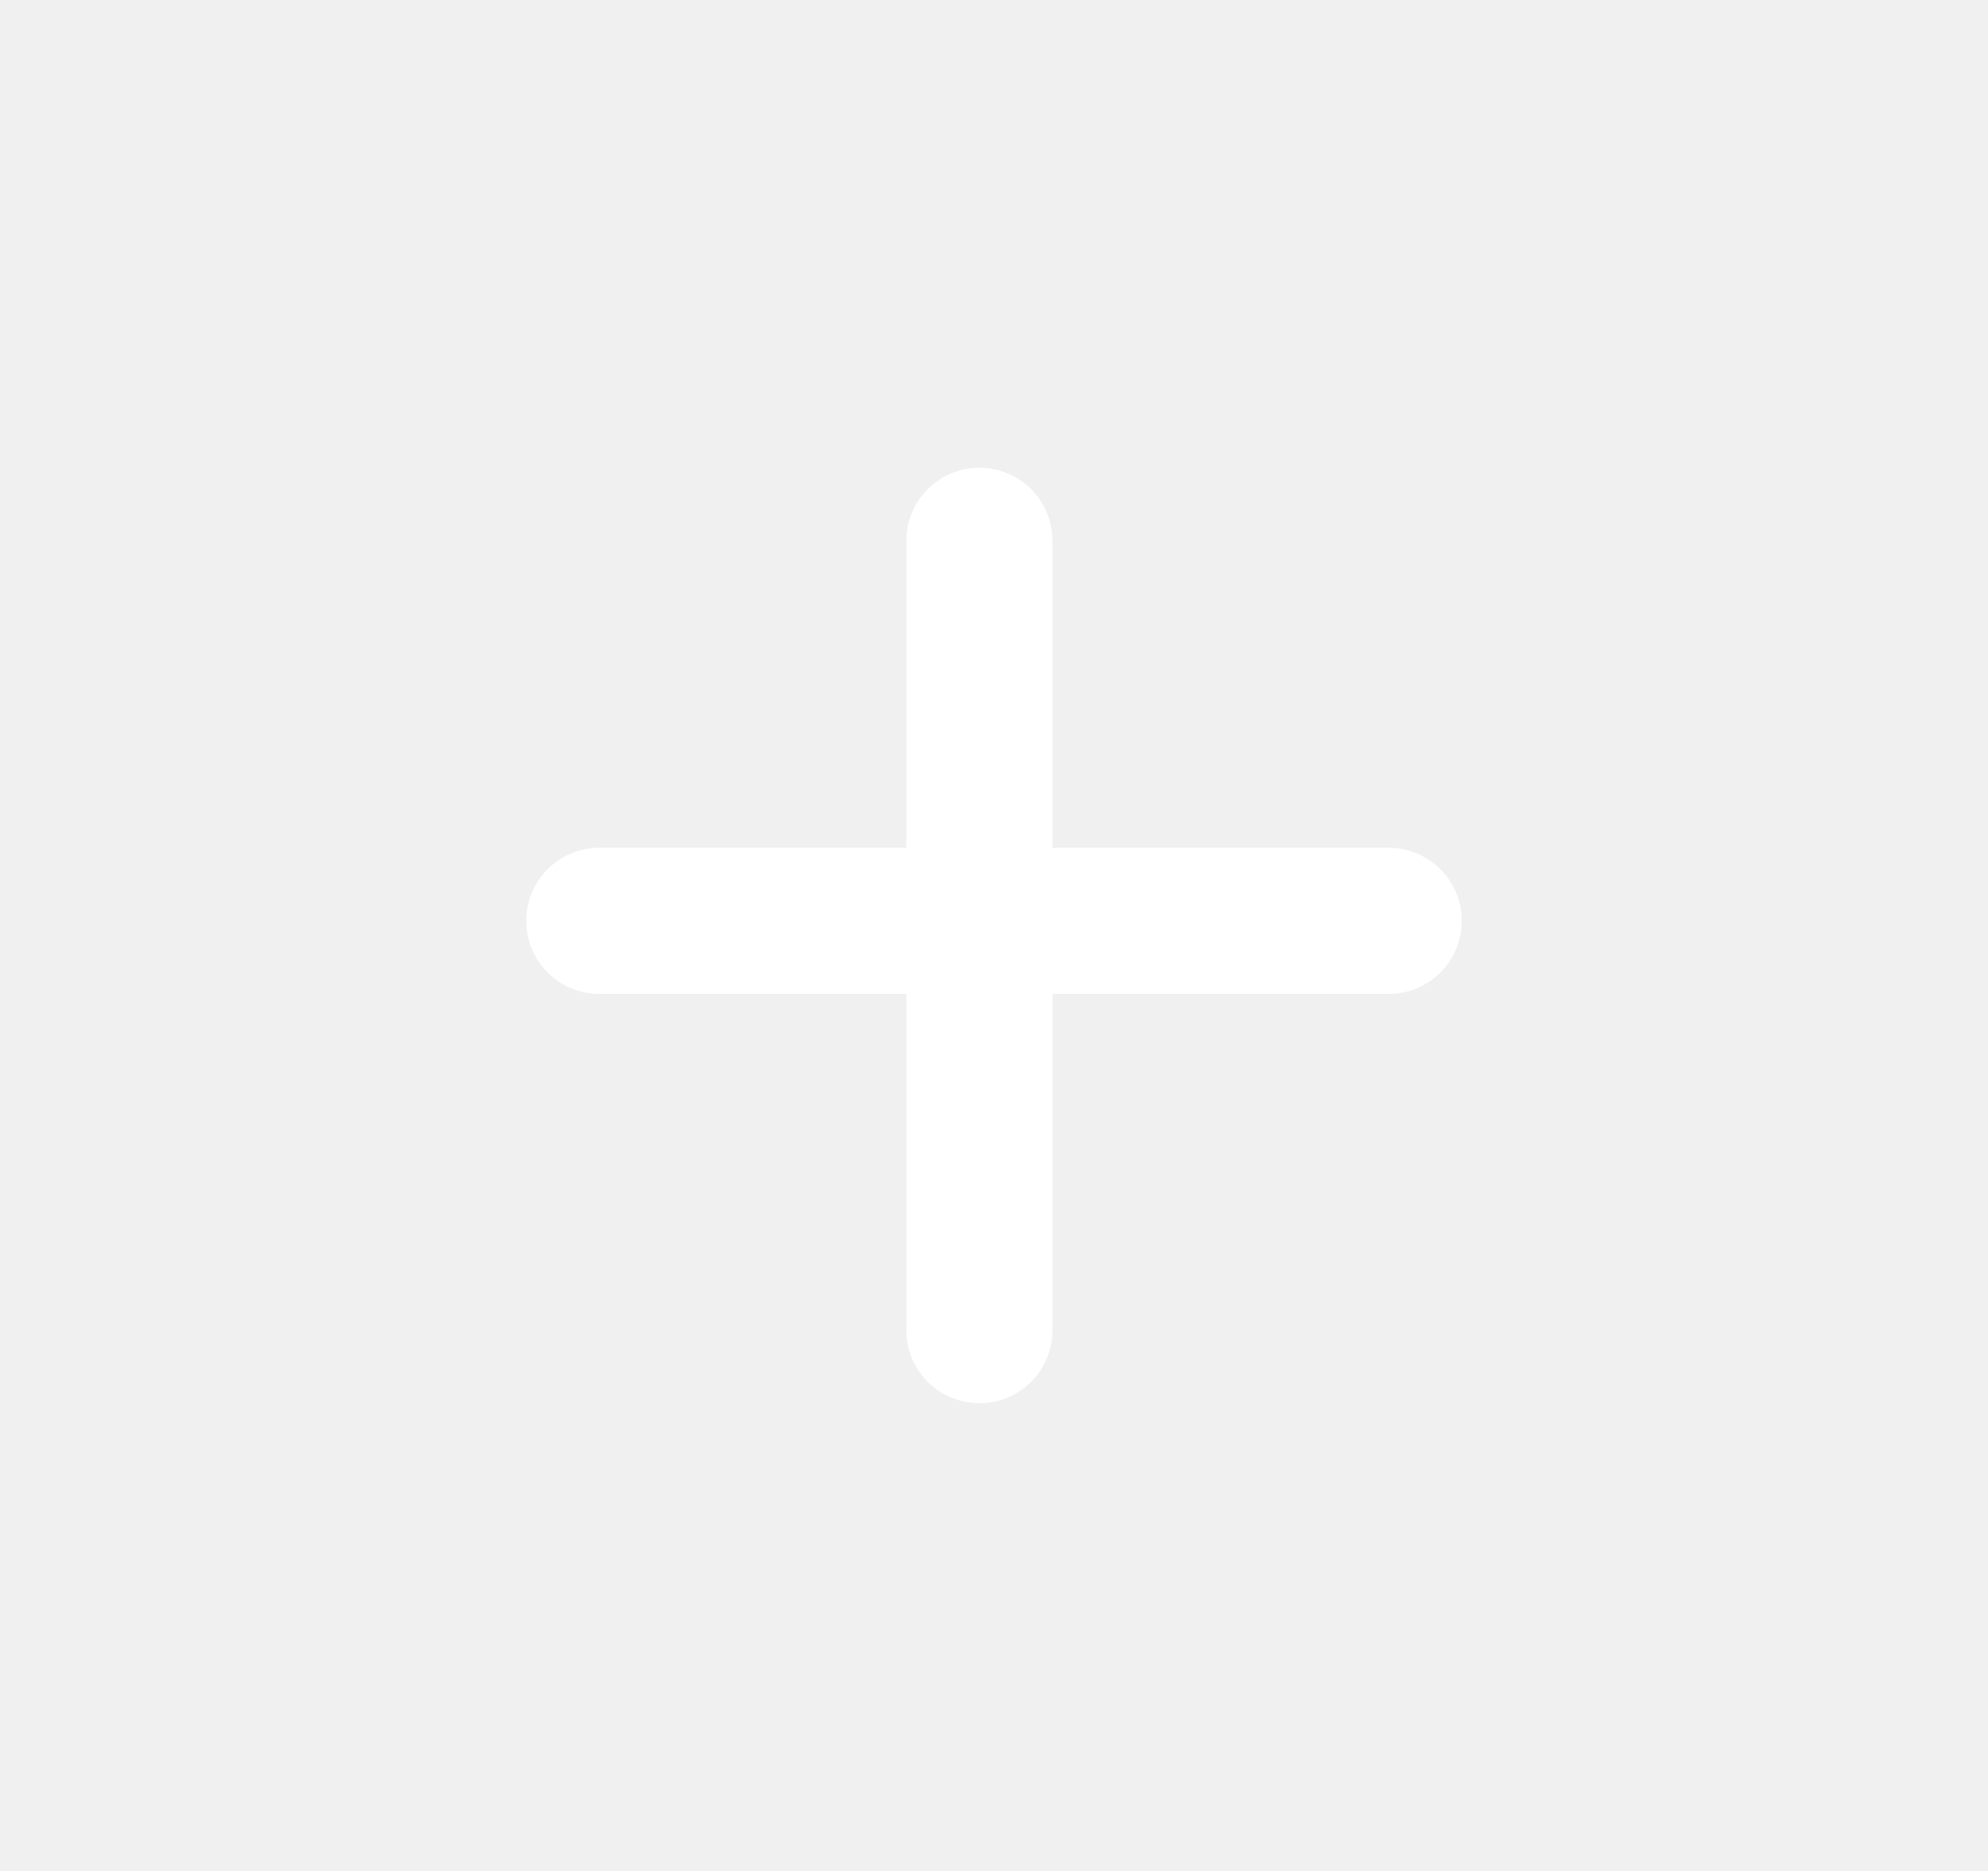
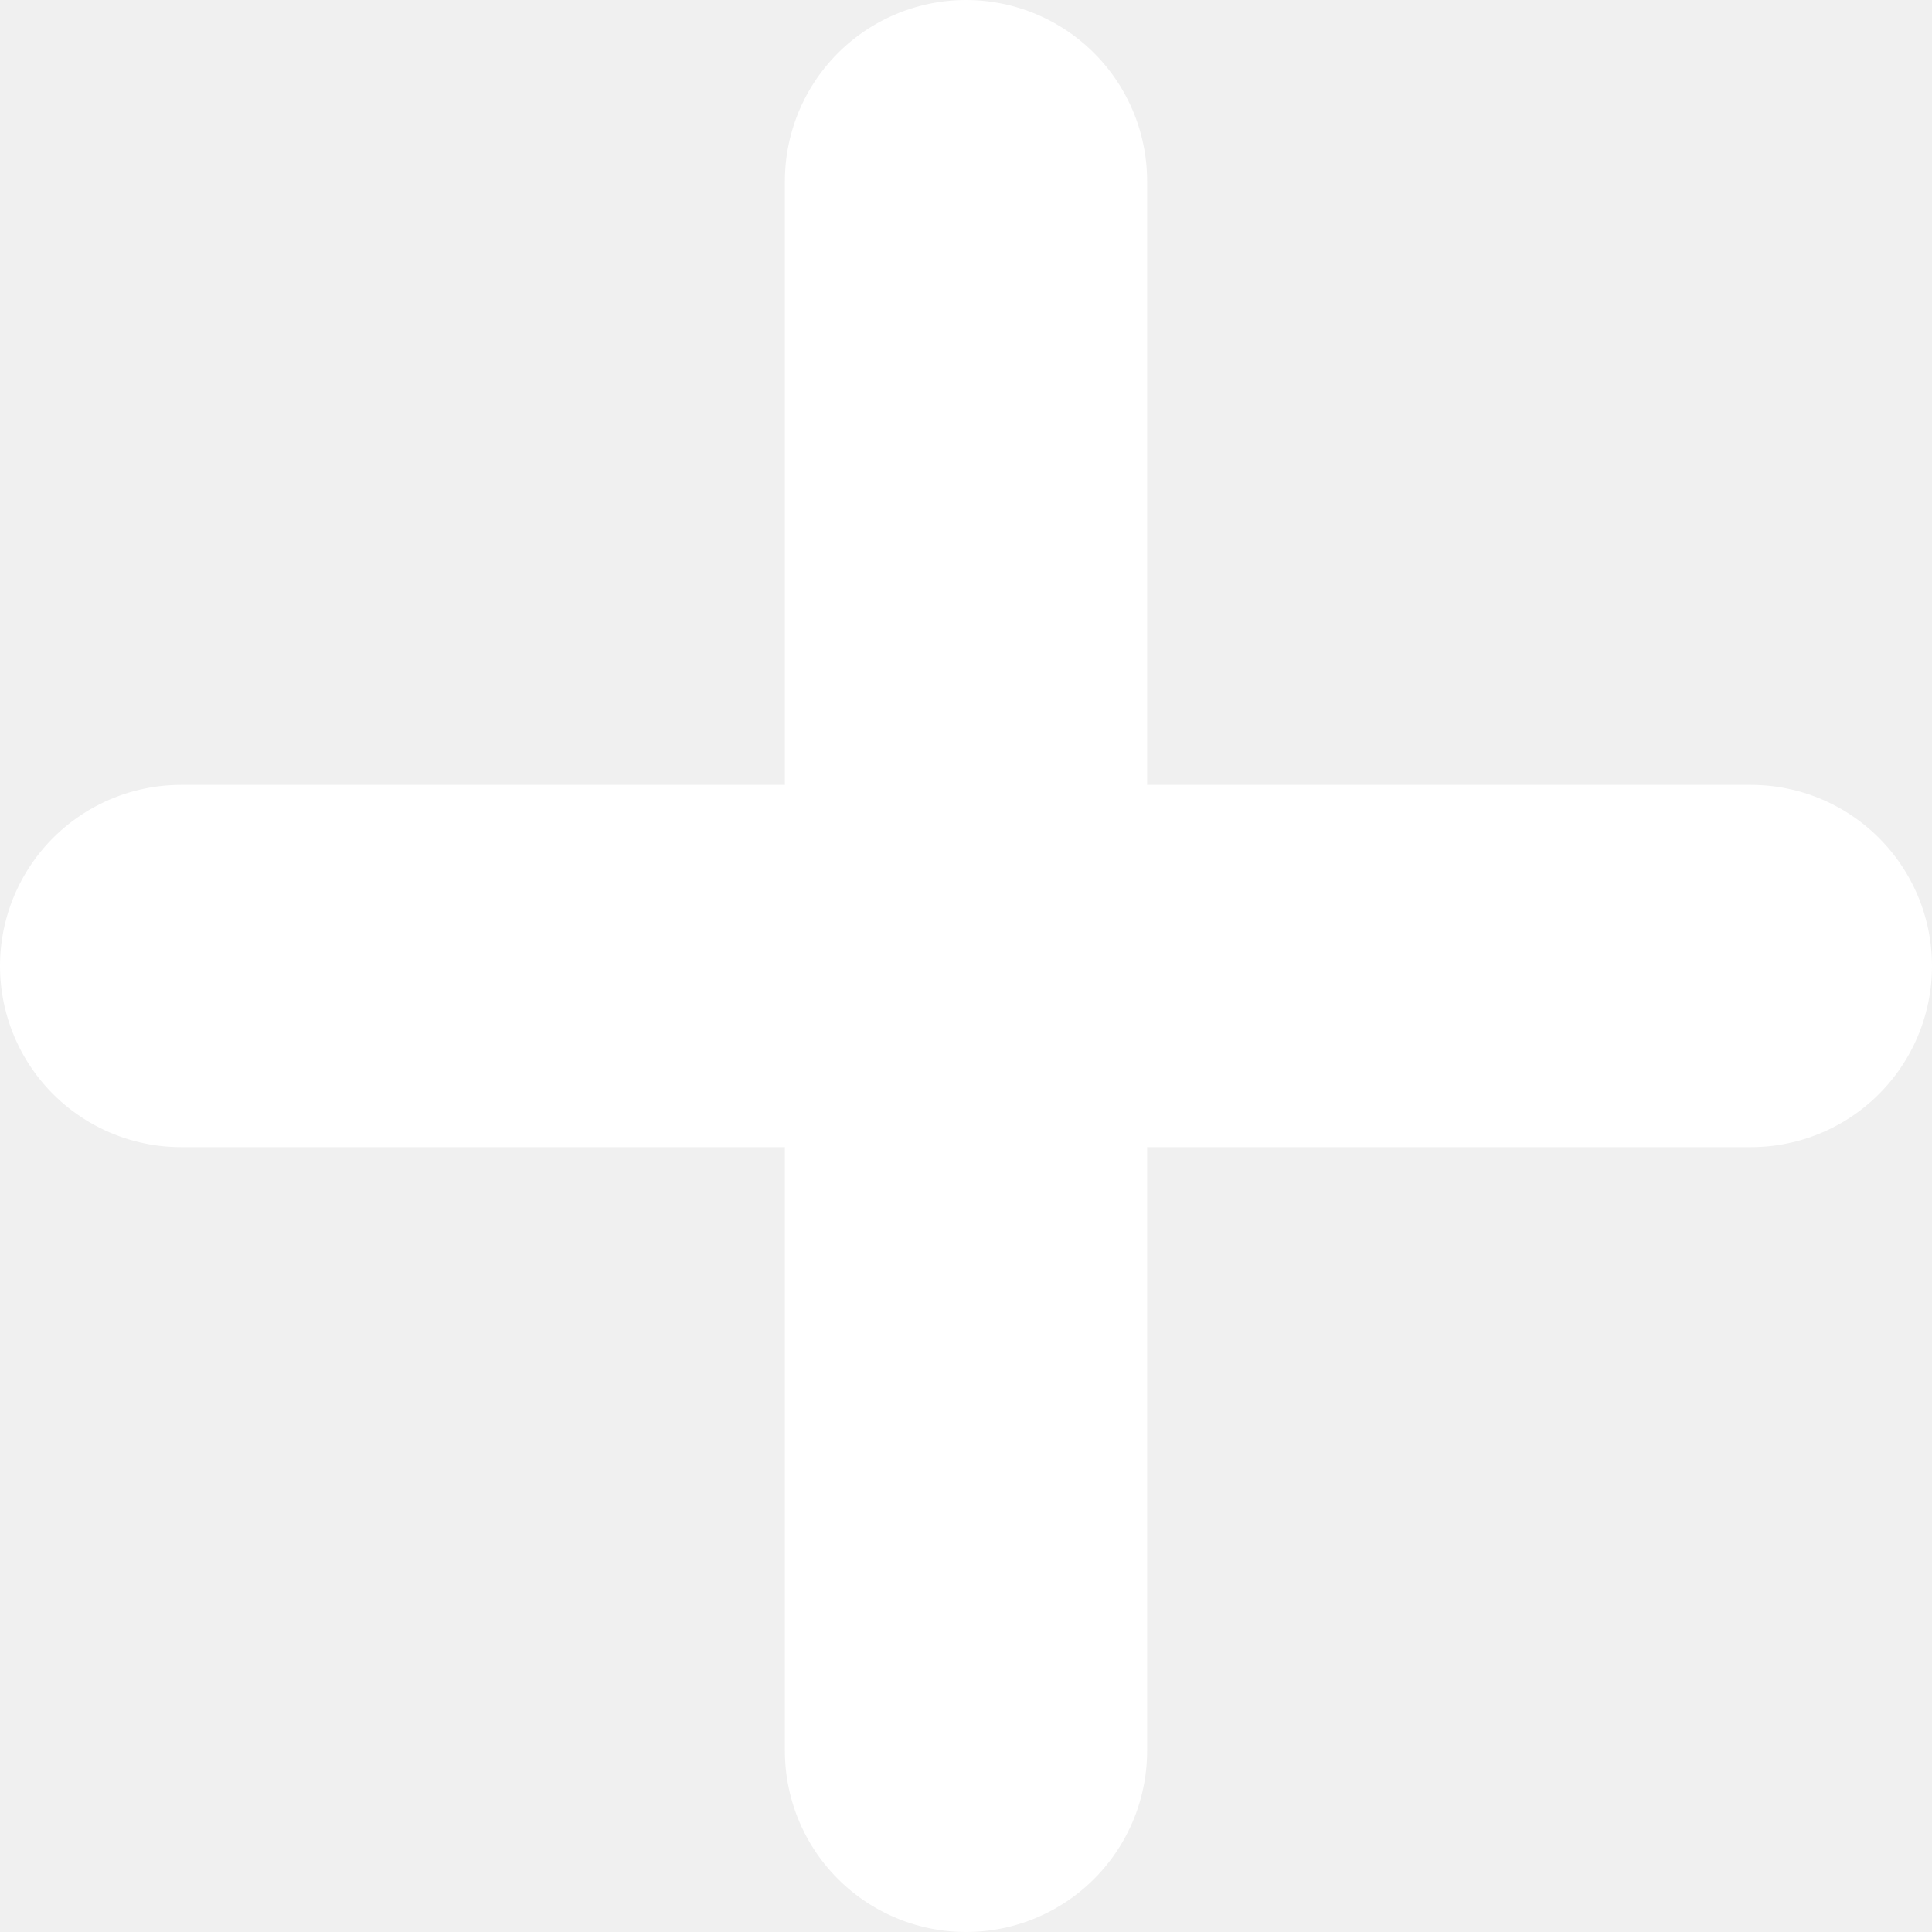
- <svg xmlns="http://www.w3.org/2000/svg" width="17" height="16" viewBox="0 0 17 16" fill="none">
-   <line x1="5.125" y1="7.875" x2="11.875" y2="7.875" stroke="white" stroke-width="1.25" stroke-linecap="round" />
-   <line x1="8.375" y1="11.375" x2="8.375" y2="4.625" stroke="white" stroke-width="1.25" stroke-linecap="round" />
+ <svg xmlns="http://www.w3.org/2000/svg" viewBox="0 0 16 16" fill="none">
+   <line x1="1.5" y1="8" x2="14.5" y2="8" stroke="white" stroke-width="3" stroke-linecap="round" />
+   <line x1="8" y1="1.5" x2="8" y2="14.5" stroke="white" stroke-width="3" stroke-linecap="round" />
</svg>
